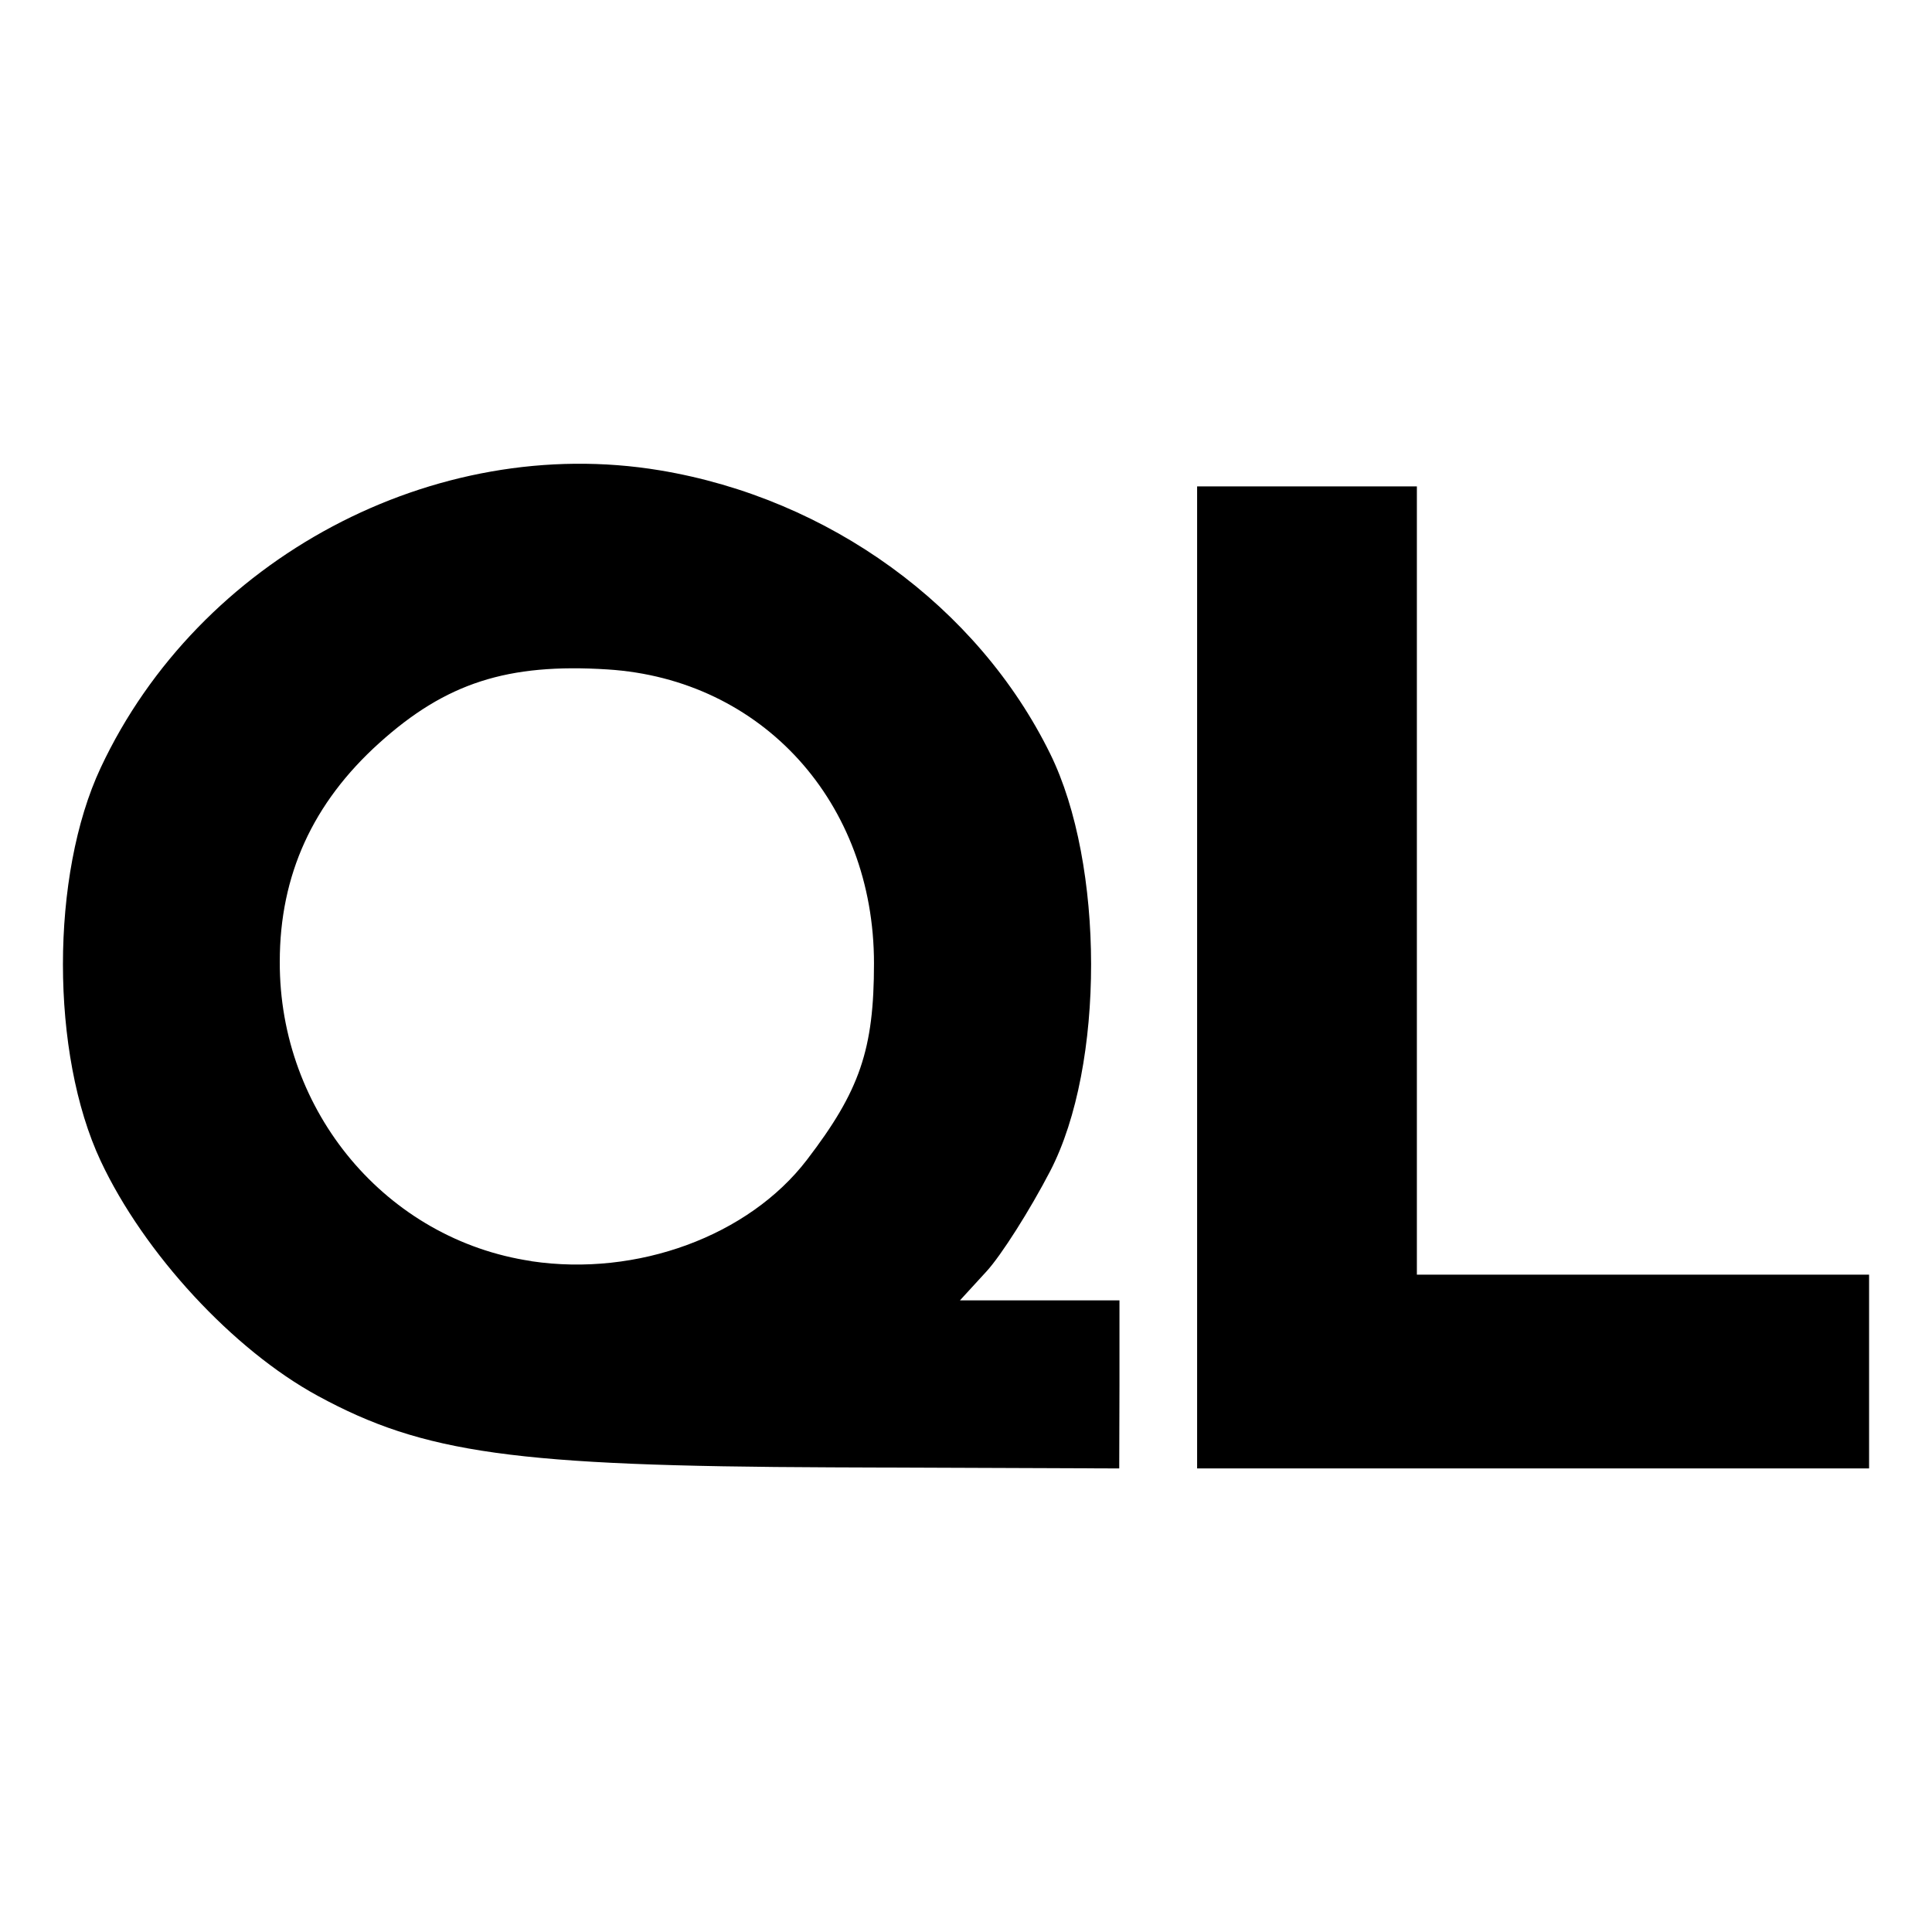
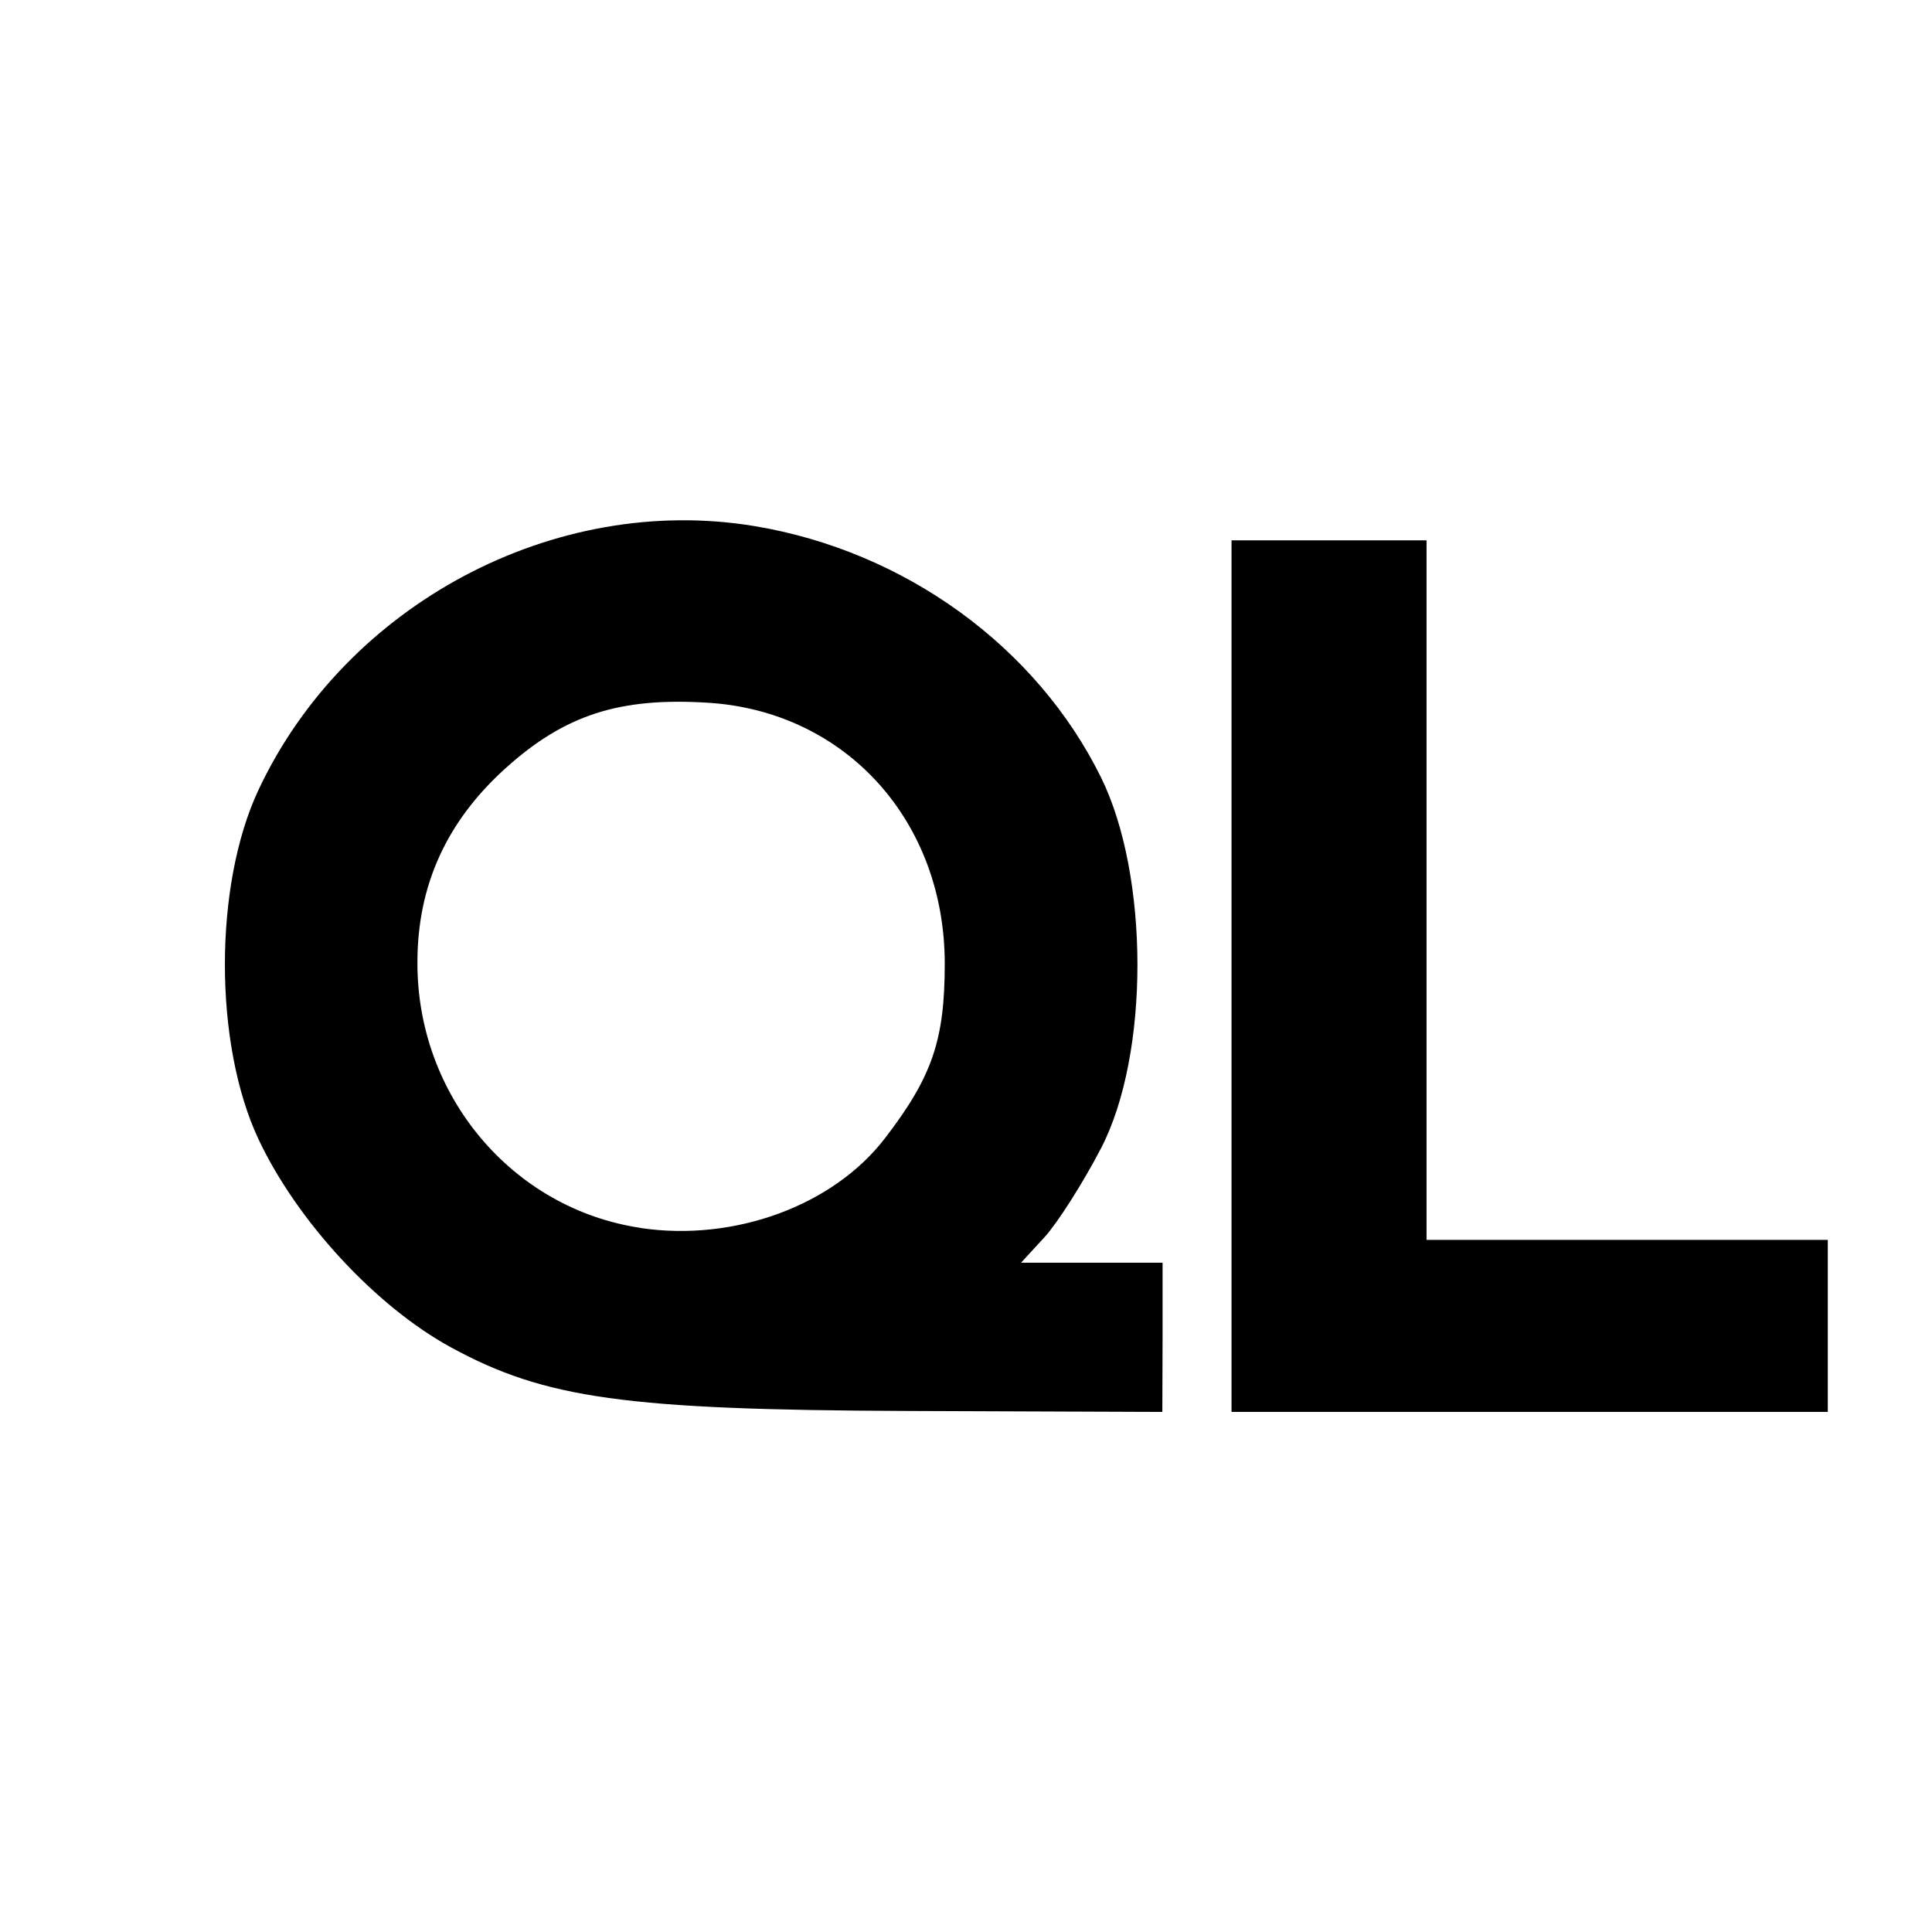
- <svg xmlns="http://www.w3.org/2000/svg" xml:space="preserve" width="16" height="16" fill="none">
-   <g style="fill:#000">
-     <path d="M1740.864 270.244v-.695h-1.321l.22-.24c.122-.133.359-.507.527-.83.454-.876.45-2.543 0-3.457-.6-1.22-1.83-2.114-3.233-2.347-1.867-.31-3.817.728-4.63 2.463-.417.889-.417 2.368 0 3.257.359.765 1.096 1.563 1.798 1.945.877.477 1.63.582 4.256.592l2.381.009zm-4.87-1.02c-1.2-.178-2.089-1.237-2.084-2.48 0-.719.275-1.316.823-1.81.552-.498 1.064-.663 1.892-.61 1.281.081 2.206 1.102 2.206 2.434 0 .713-.117 1.055-.556 1.628-.483.63-1.405.969-2.28.839m11.077.913v-.802h-3.745v-6.528h-1.82v8.133h5.565z" style="fill:#000;stroke-width:.107" transform="translate(-1731.593 -258.78)" />
-   </g>
+ <svg xmlns="http://www.w3.org/2000/svg" width="16" height="16" viewBox="0 0 16 16" fill="none">
+   <path d="M9.628 11.074V10.457H8.456L8.651 10.245C8.759 10.126 8.97 9.795 9.119 9.508C9.522 8.73 9.518 7.251 9.119 6.44C8.586 5.357 7.495 4.564 6.249 4.357C4.593 4.082 2.862 5.003 2.14 6.543C1.77 7.332 1.77 8.644 2.14 9.433C2.459 10.112 3.113 10.82 3.736 11.159C4.514 11.583 5.183 11.676 7.513 11.685L9.626 11.693L9.628 11.074ZM5.306 10.169C4.241 10.011 3.452 9.071 3.457 7.968C3.457 7.33 3.701 6.8 4.187 6.362C4.677 5.92 5.131 5.773 5.866 5.82C7.003 5.892 7.824 6.798 7.824 7.981C7.824 8.613 7.72 8.917 7.33 9.425C6.902 9.984 6.083 10.285 5.307 10.17M15.137 10.98V10.268H11.814V4.475H10.199V11.693H15.137V10.98Z" fill="black" />
</svg>
